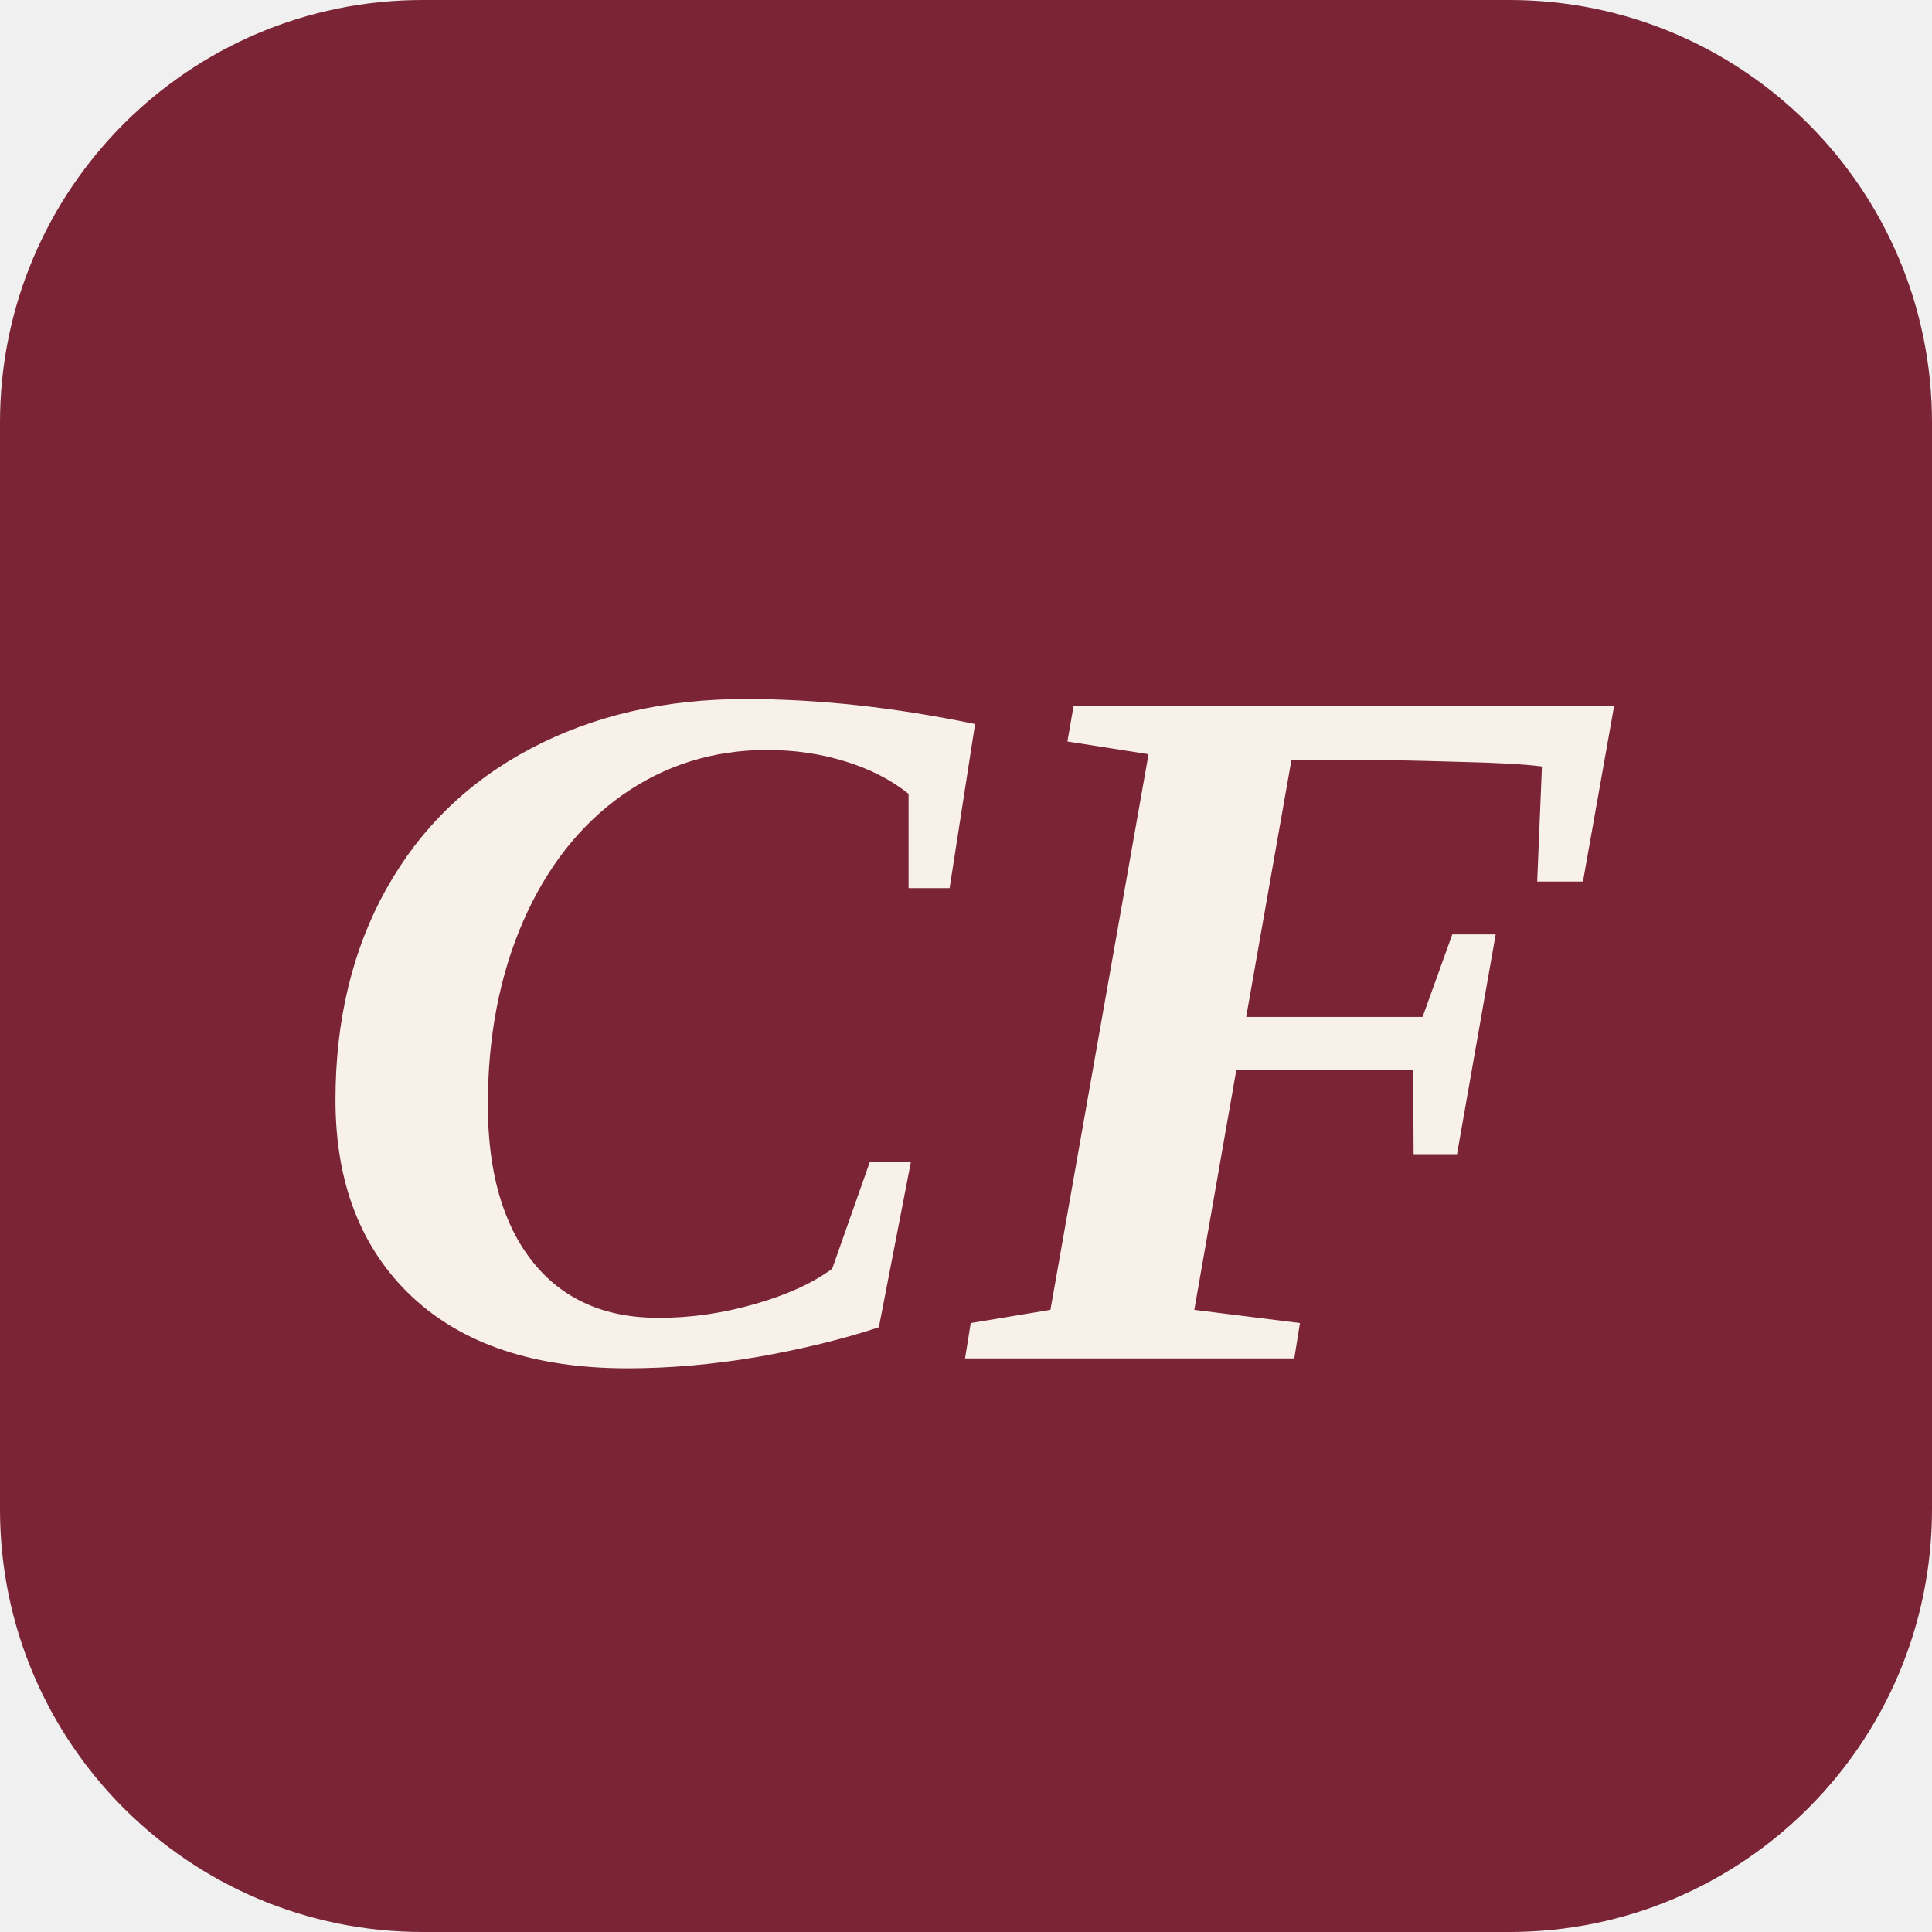
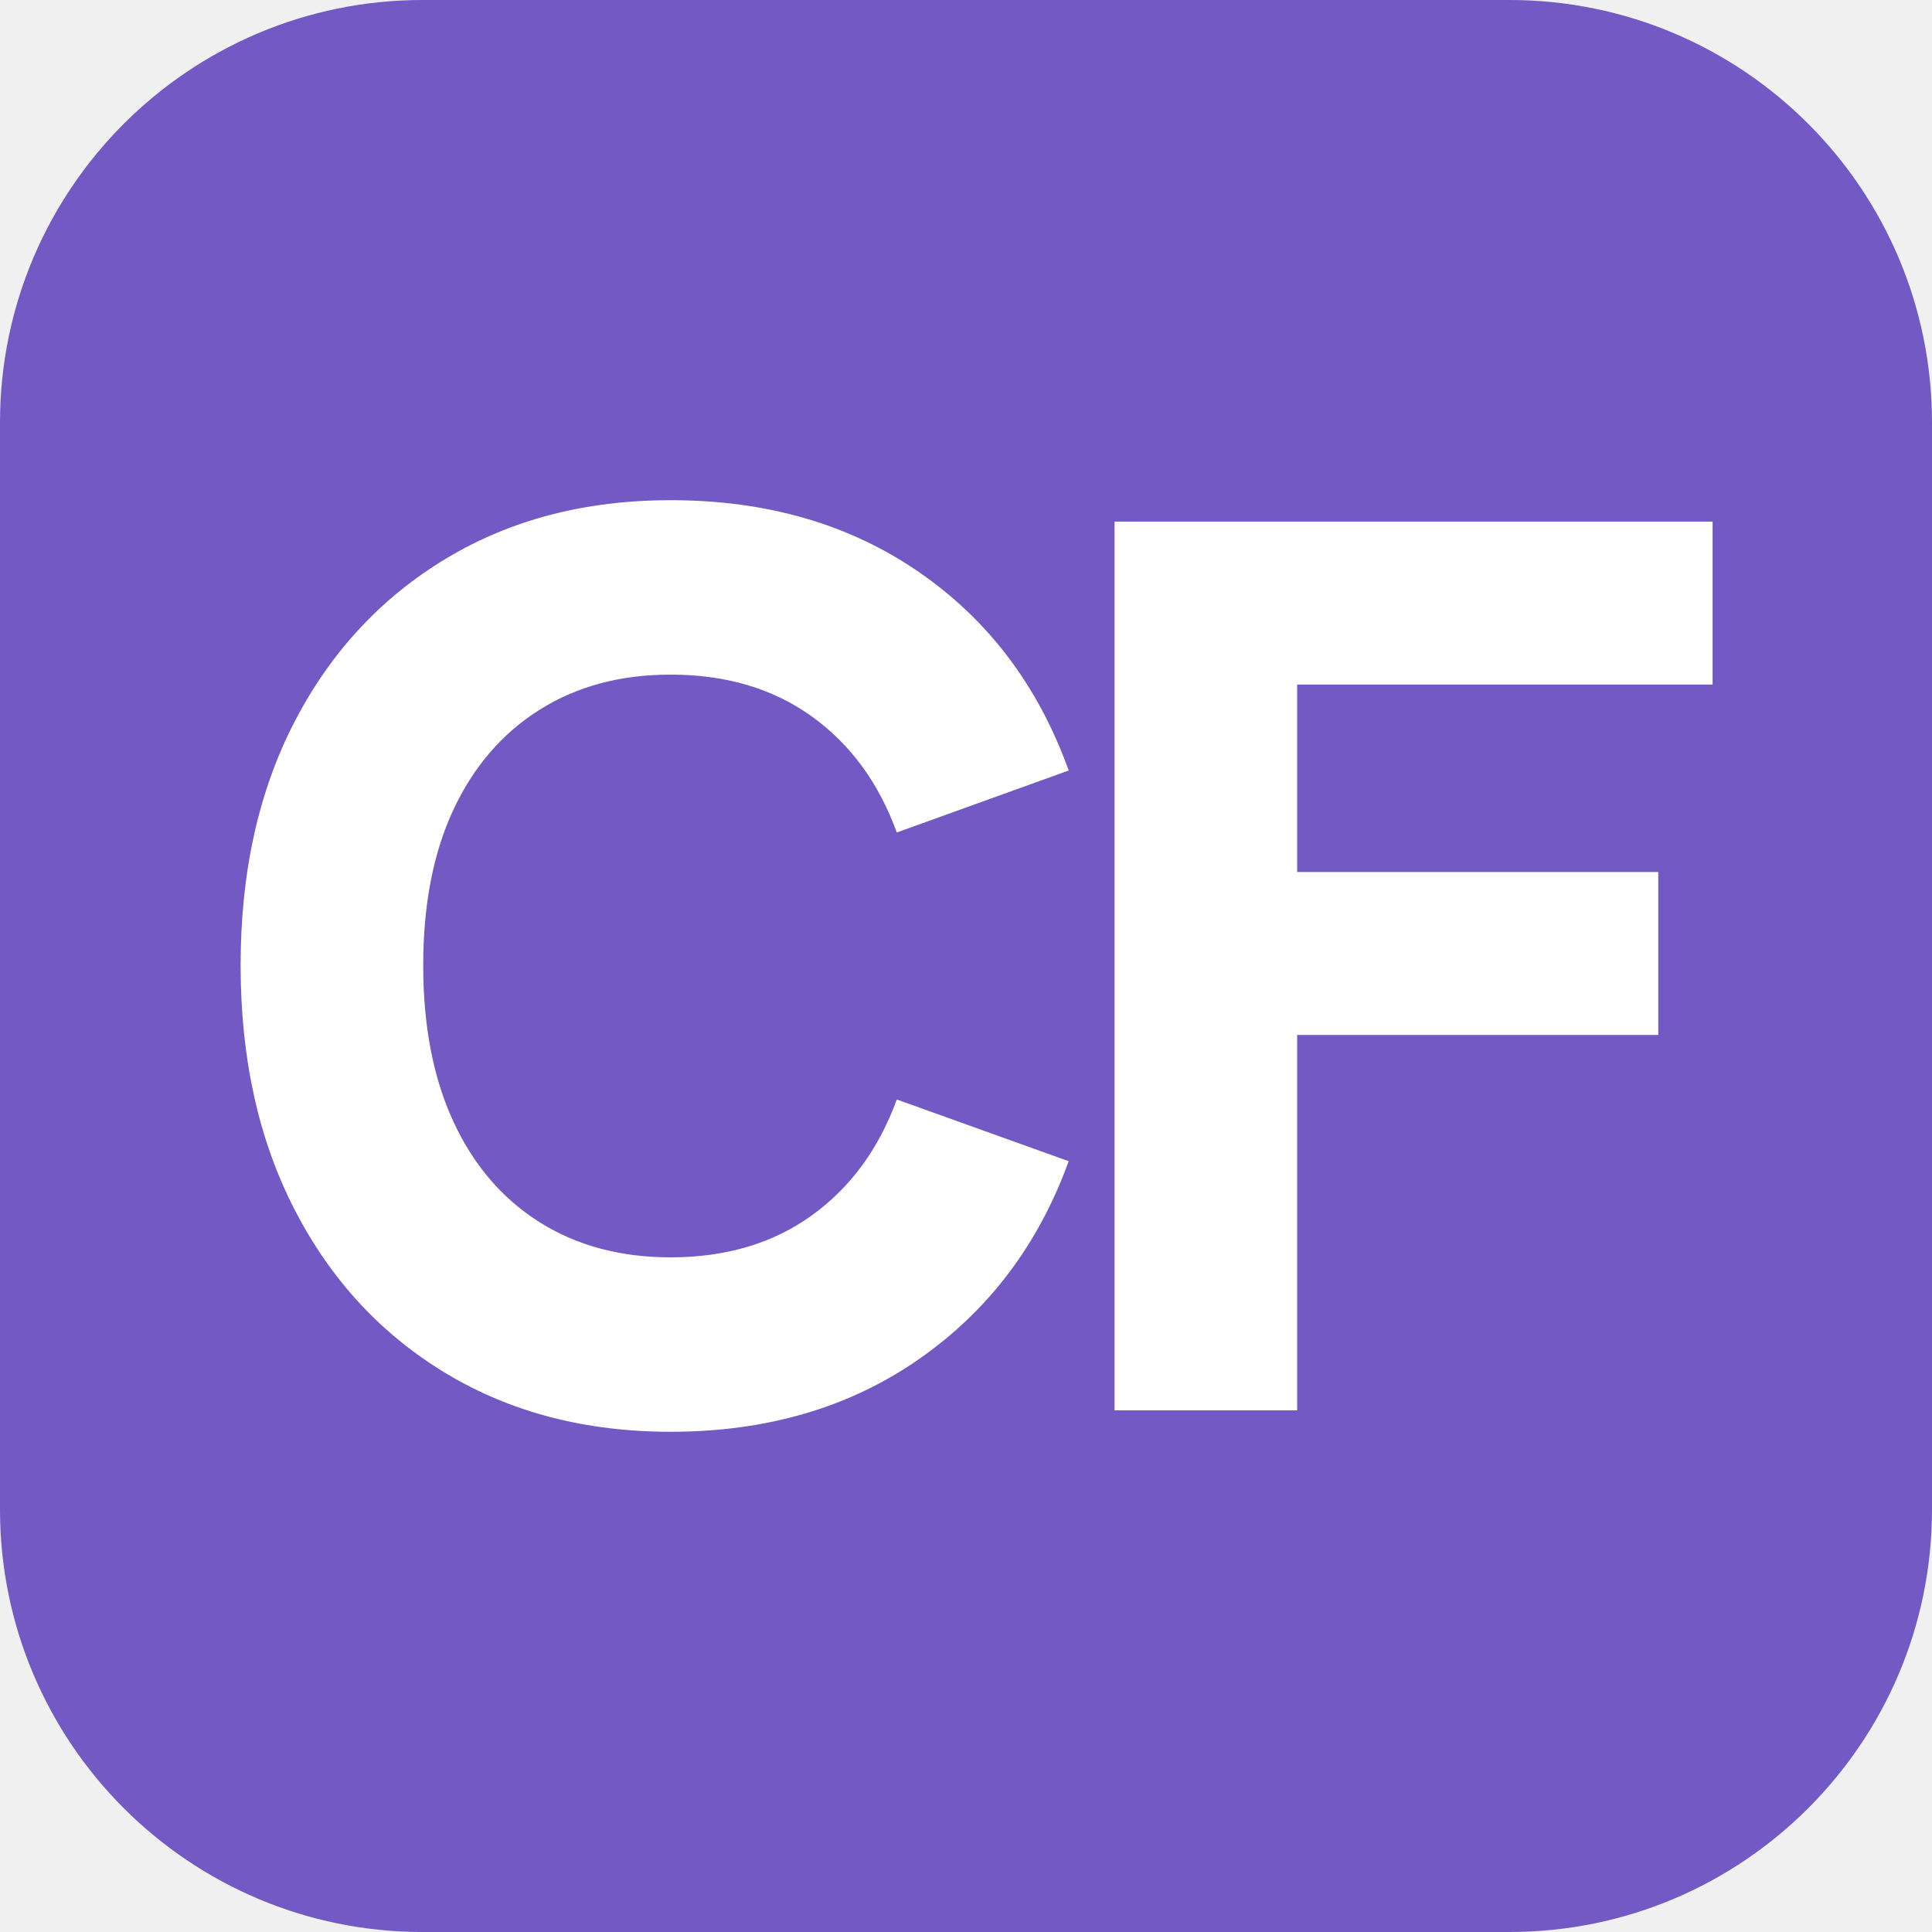
- <svg xmlns="http://www.w3.org/2000/svg" viewBox="0 0 64 64">
-   <rect width="64" height="64" rx="14" fill="#7a2436" />
-   <text x="32" y="45" font-family="Georgia, 'Times New Roman', serif" font-size="33" font-style="italic" font-weight="600" fill="#f7f1ea" text-anchor="middle">CF</text>
+ <svg xmlns="http://www.w3.org/2000/svg" viewBox="0 0 64 64" role="img" aria-label="Catarina Fidalgo">
+   <rect width="64" height="64" rx="14" fill="#7259c4" />
+   <g fill="#ffffff">
+     <path transform="translate(6.467 46.720) scale(0.04224 -0.04224)" d="M372.8 -16.8Q272.8 -16.8 196.7 29Q120.6 74.8 78.1 157.1Q35.6 239.4 35.6 349Q35.6 458.6 78.1 540.4Q120.6 622.2 196.7 668Q272.8 713.8 372.8 713.8Q485.8 713.8 567.6 657.4Q649.4 601 685 501.8L550.201 453.2Q529 511.601 483.4 544.301Q437.8 577.001 372.8 577.001Q313.8 577.001 270 549.401Q226.2 521.801 202.499 471.1Q178.799 420.4 178.799 349Q178.799 277.6 202.499 226.4Q226.2 175.199 270 147.599Q313.8 119.999 372.8 119.999Q437.8 119.999 483.4 152.799Q529 185.599 550.201 243.8L685 195.4Q649.4 97.2 567.6 40.2Q485.8 -16.8 372.8 -16.8Z" />
+     <path transform="translate(34.260 46.720) scale(0.04224 -0.04224)" d="M63 0V697H532V569.201H206.199V422.2H489.4V294.4H206.199V0Z" />
+   </g>
</svg>
